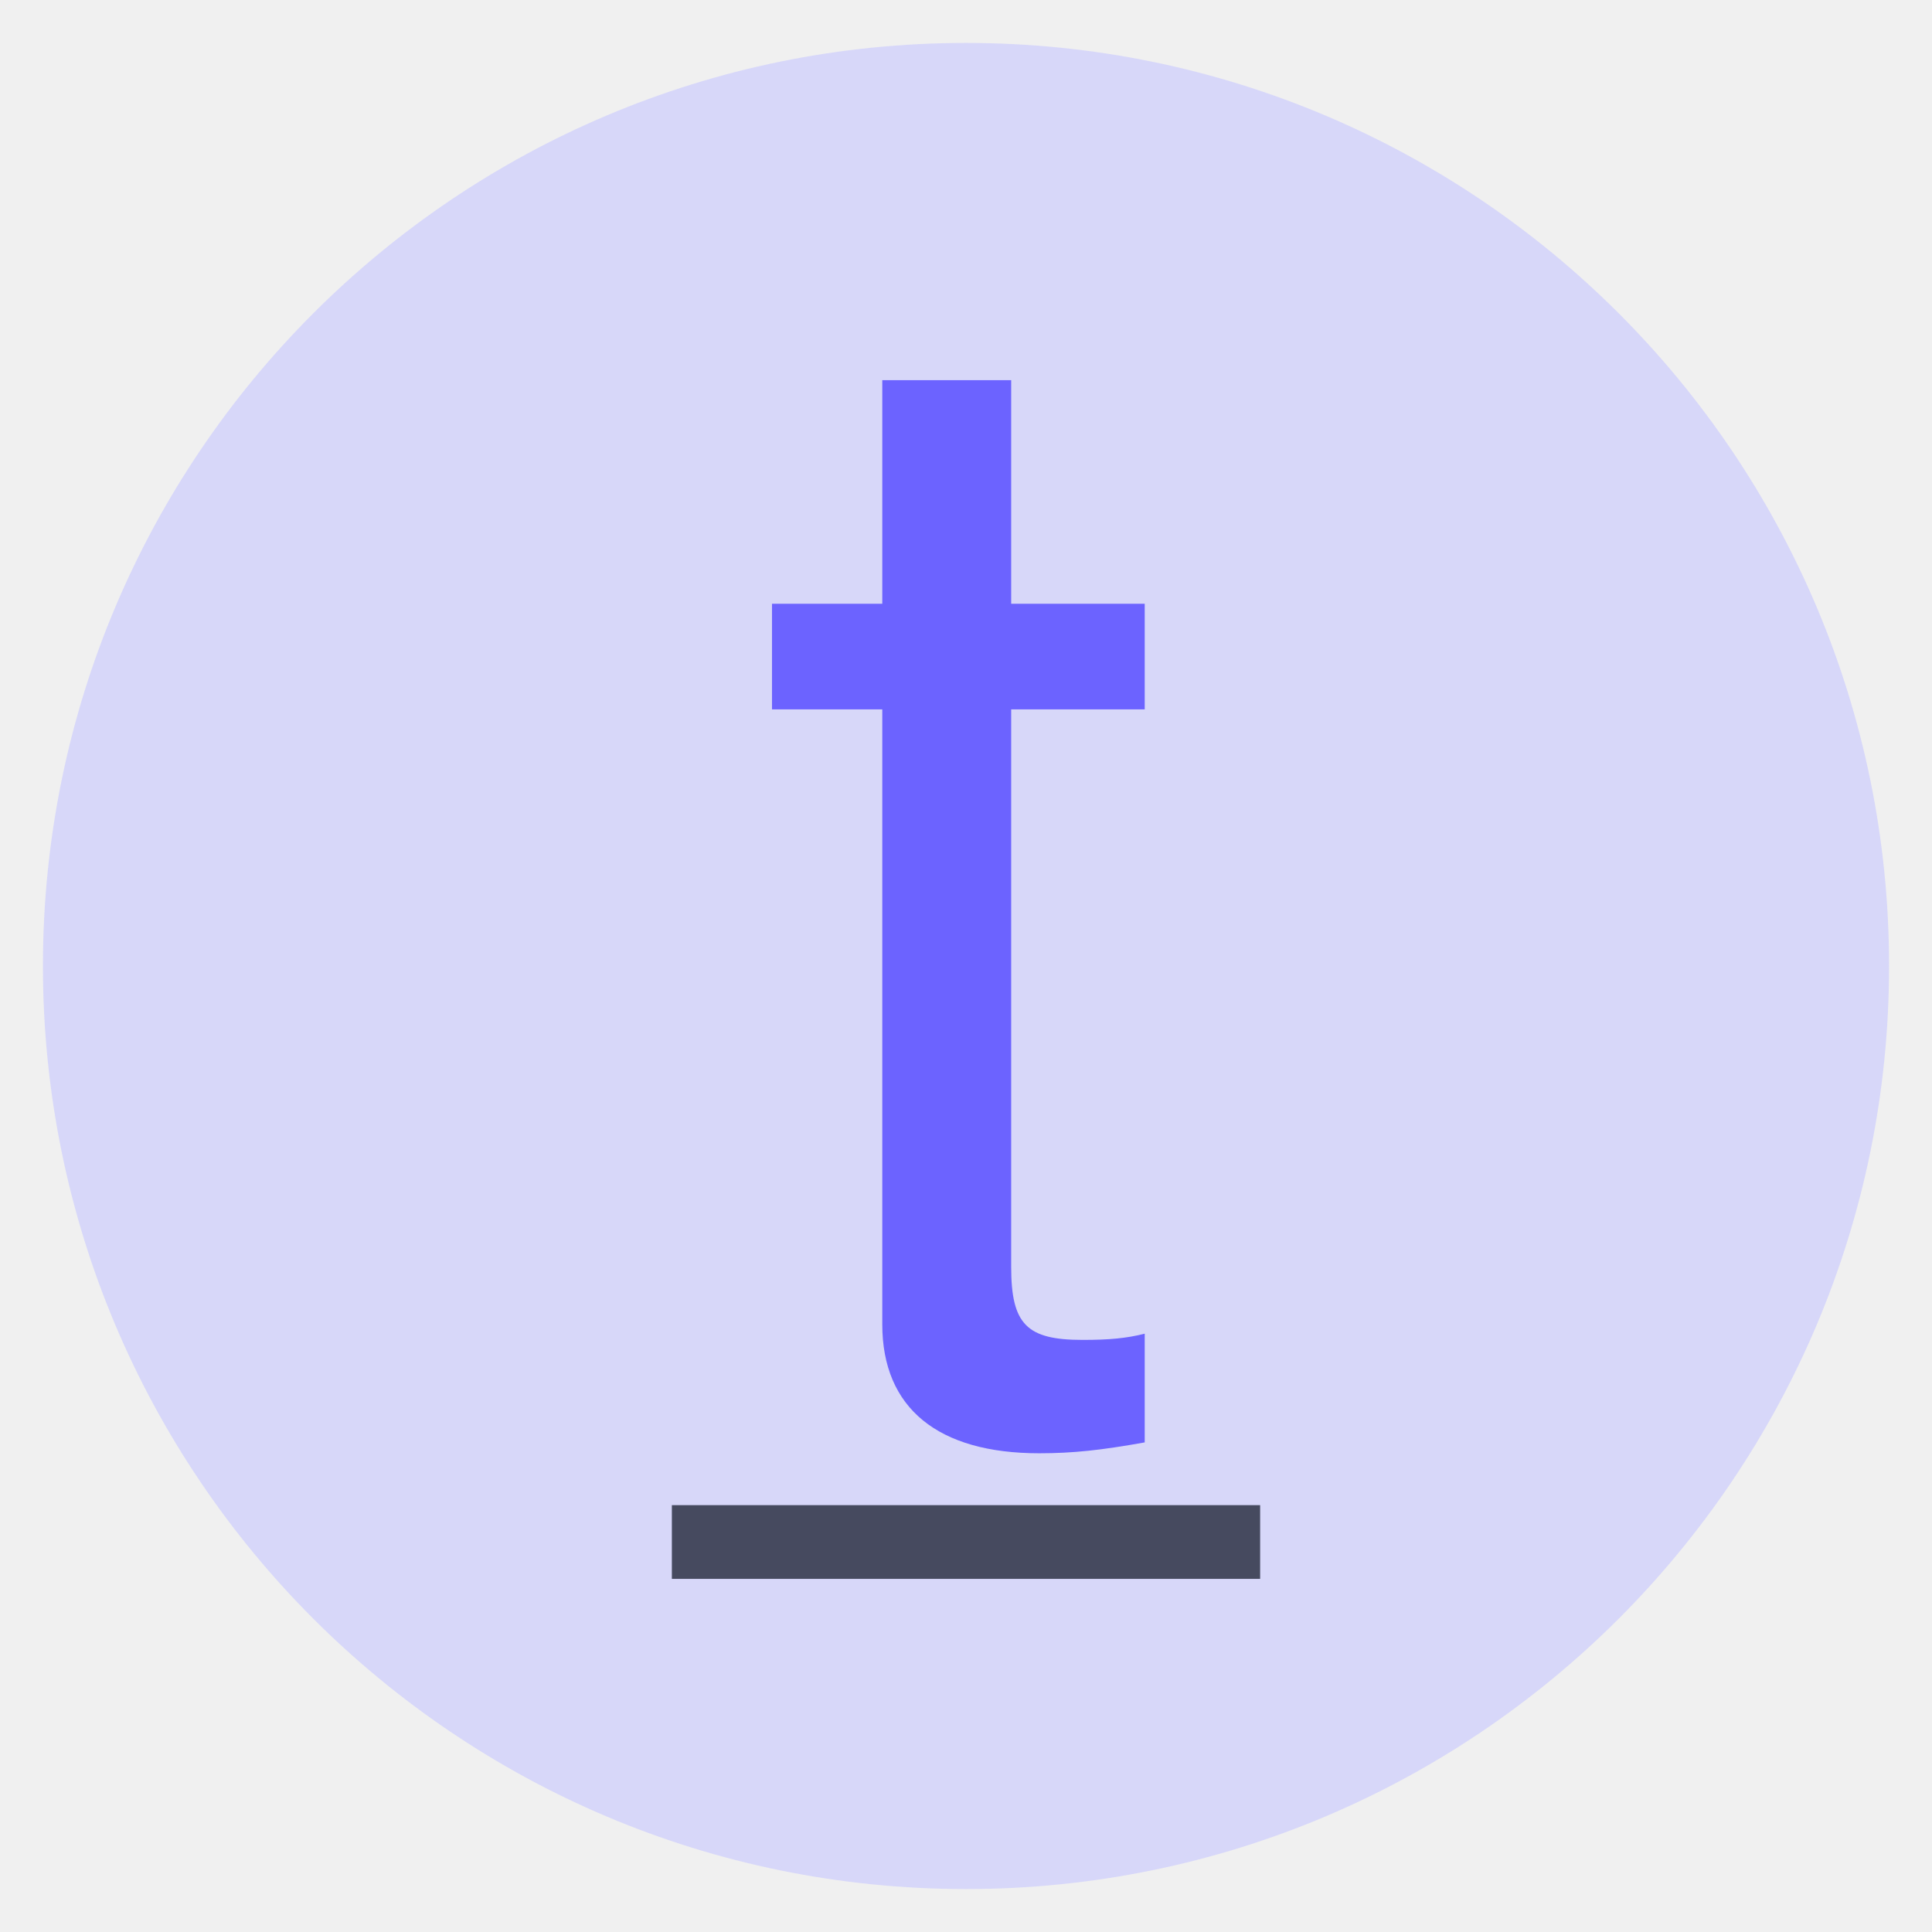
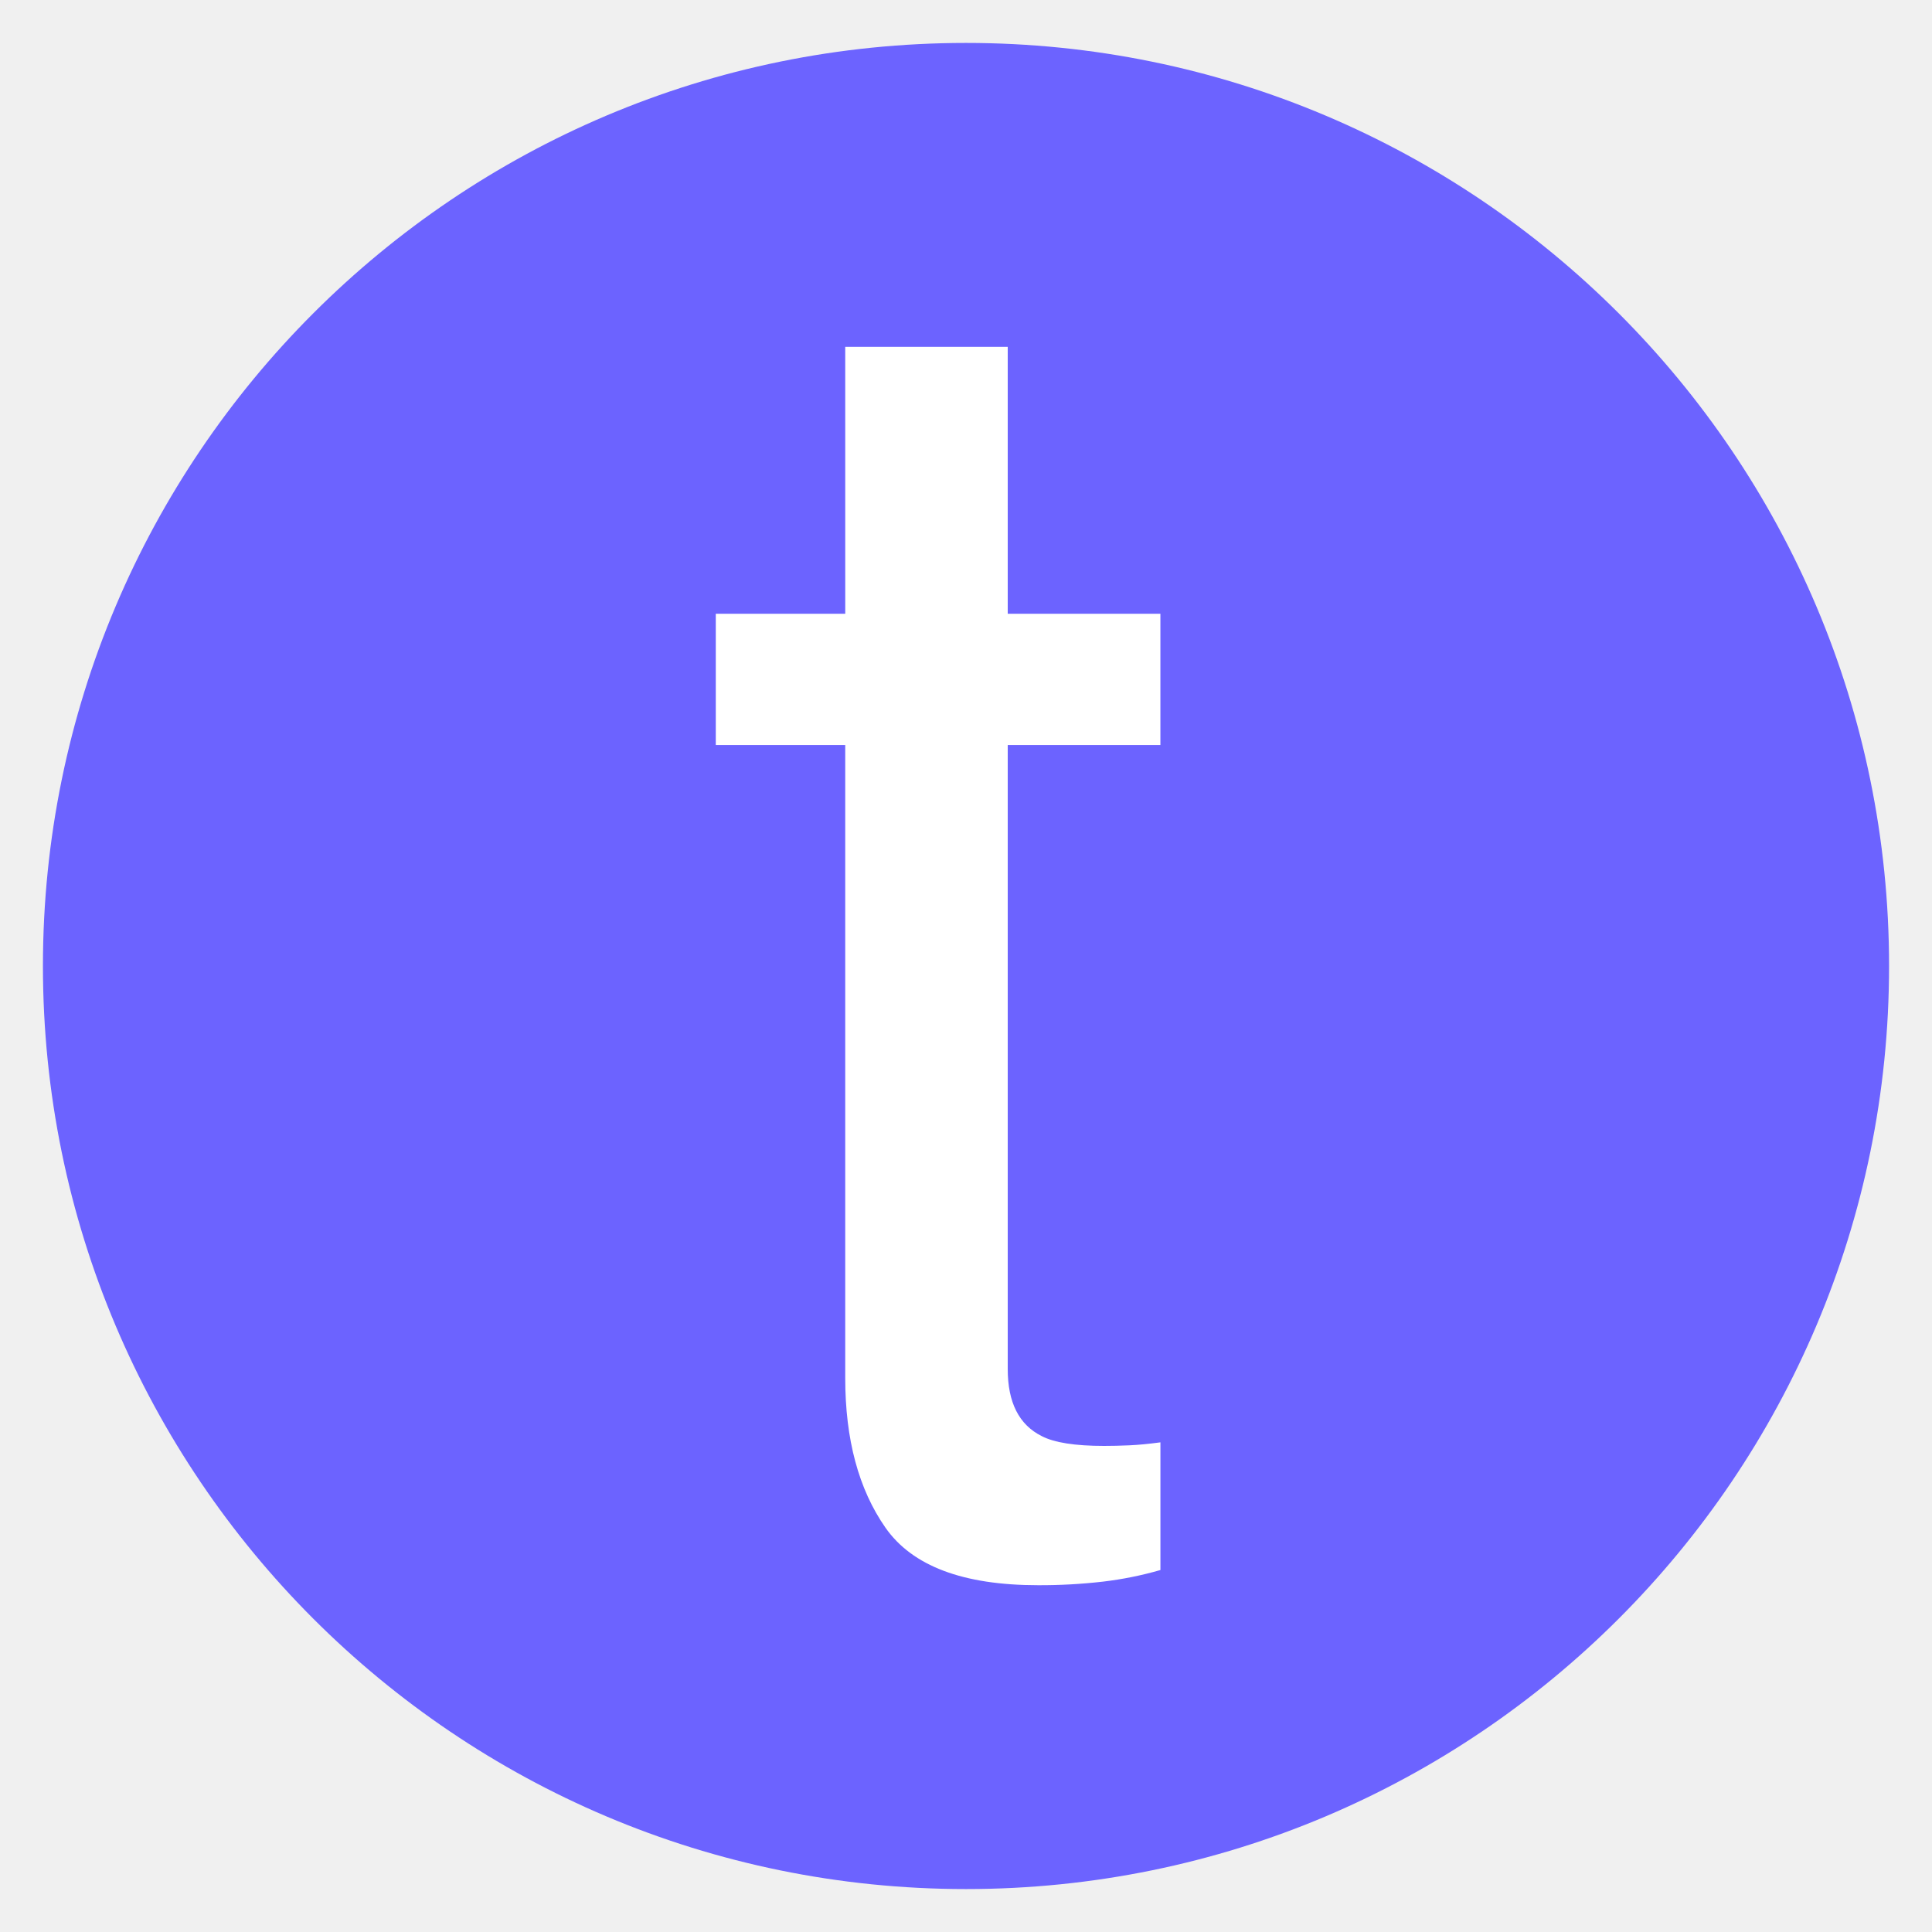
<svg xmlns="http://www.w3.org/2000/svg" id="Camada_1" data-name="Camada 1" viewBox="0 0 900 900">
  <defs>
-     <style>.cls-1{fill:#d7d7f9;isolation:isolate;}.cls-2{font-size:723.46px;fill:#6c63ff;font-family:Helvetica, Helvetica;}.cls-3{fill:#464a5f;}</style>
+     <style>.cls-1{fill:#6c63ff;}.cls-2{fill:#fff;}</style>
  </defs>
  <circle class="cls-1" cx="450" cy="450" r="430" />
-   <text class="cls-2" transform="translate(349.5 660.35)">t</text>
-   <rect id="Rectangle_264" data-name="Rectangle 264" class="cls-3" x="312.98" y="701.16" width="274.04" height="34.34" />
+   <path class="cls-2" d="M393.74,161.56h75.7V285.92h71.12v61.14H469.44V637.79q0,23.3,15.81,31.19,8.73,4.58,29.11,4.58,5.4,0,11.65-.27t14.56-1.39v59.48a167.46,167.46,0,0,1-26.83,5.41,256,256,0,0,1-30.16,1.66q-52.4,0-71.12-26.83t-18.72-69.66V347.06H333.44V285.92h60.31Z" />
</svg>
